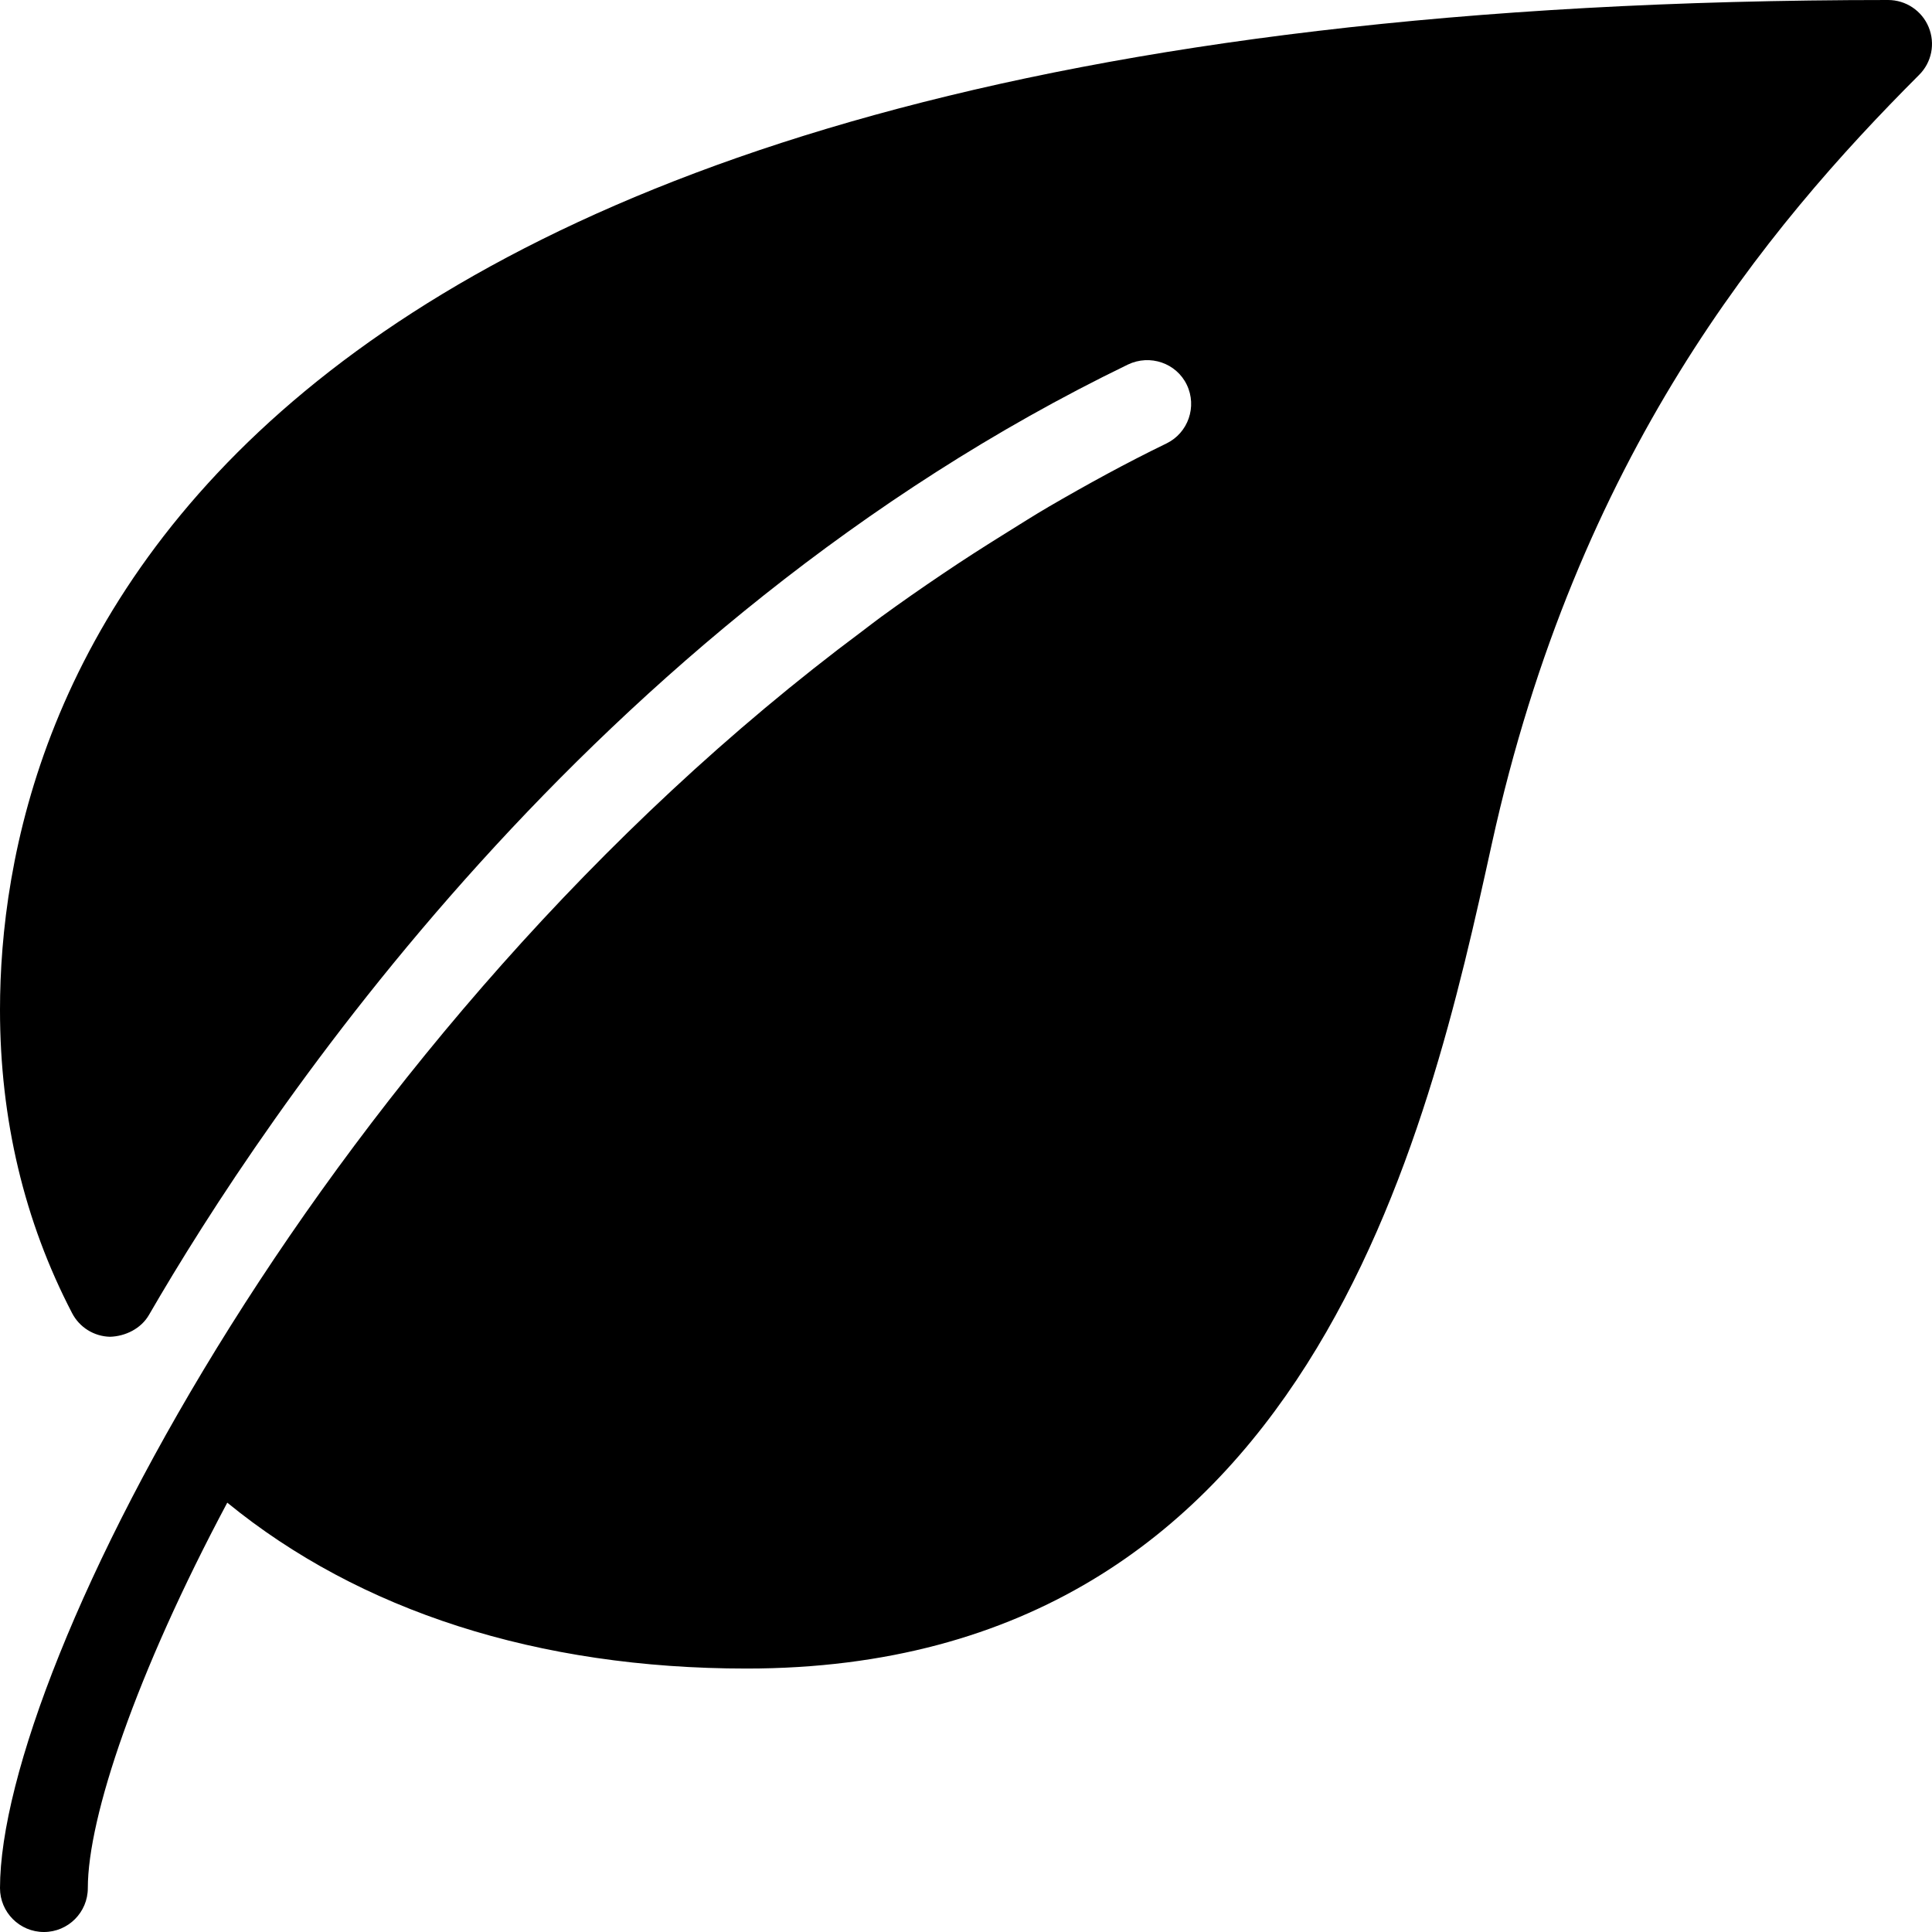
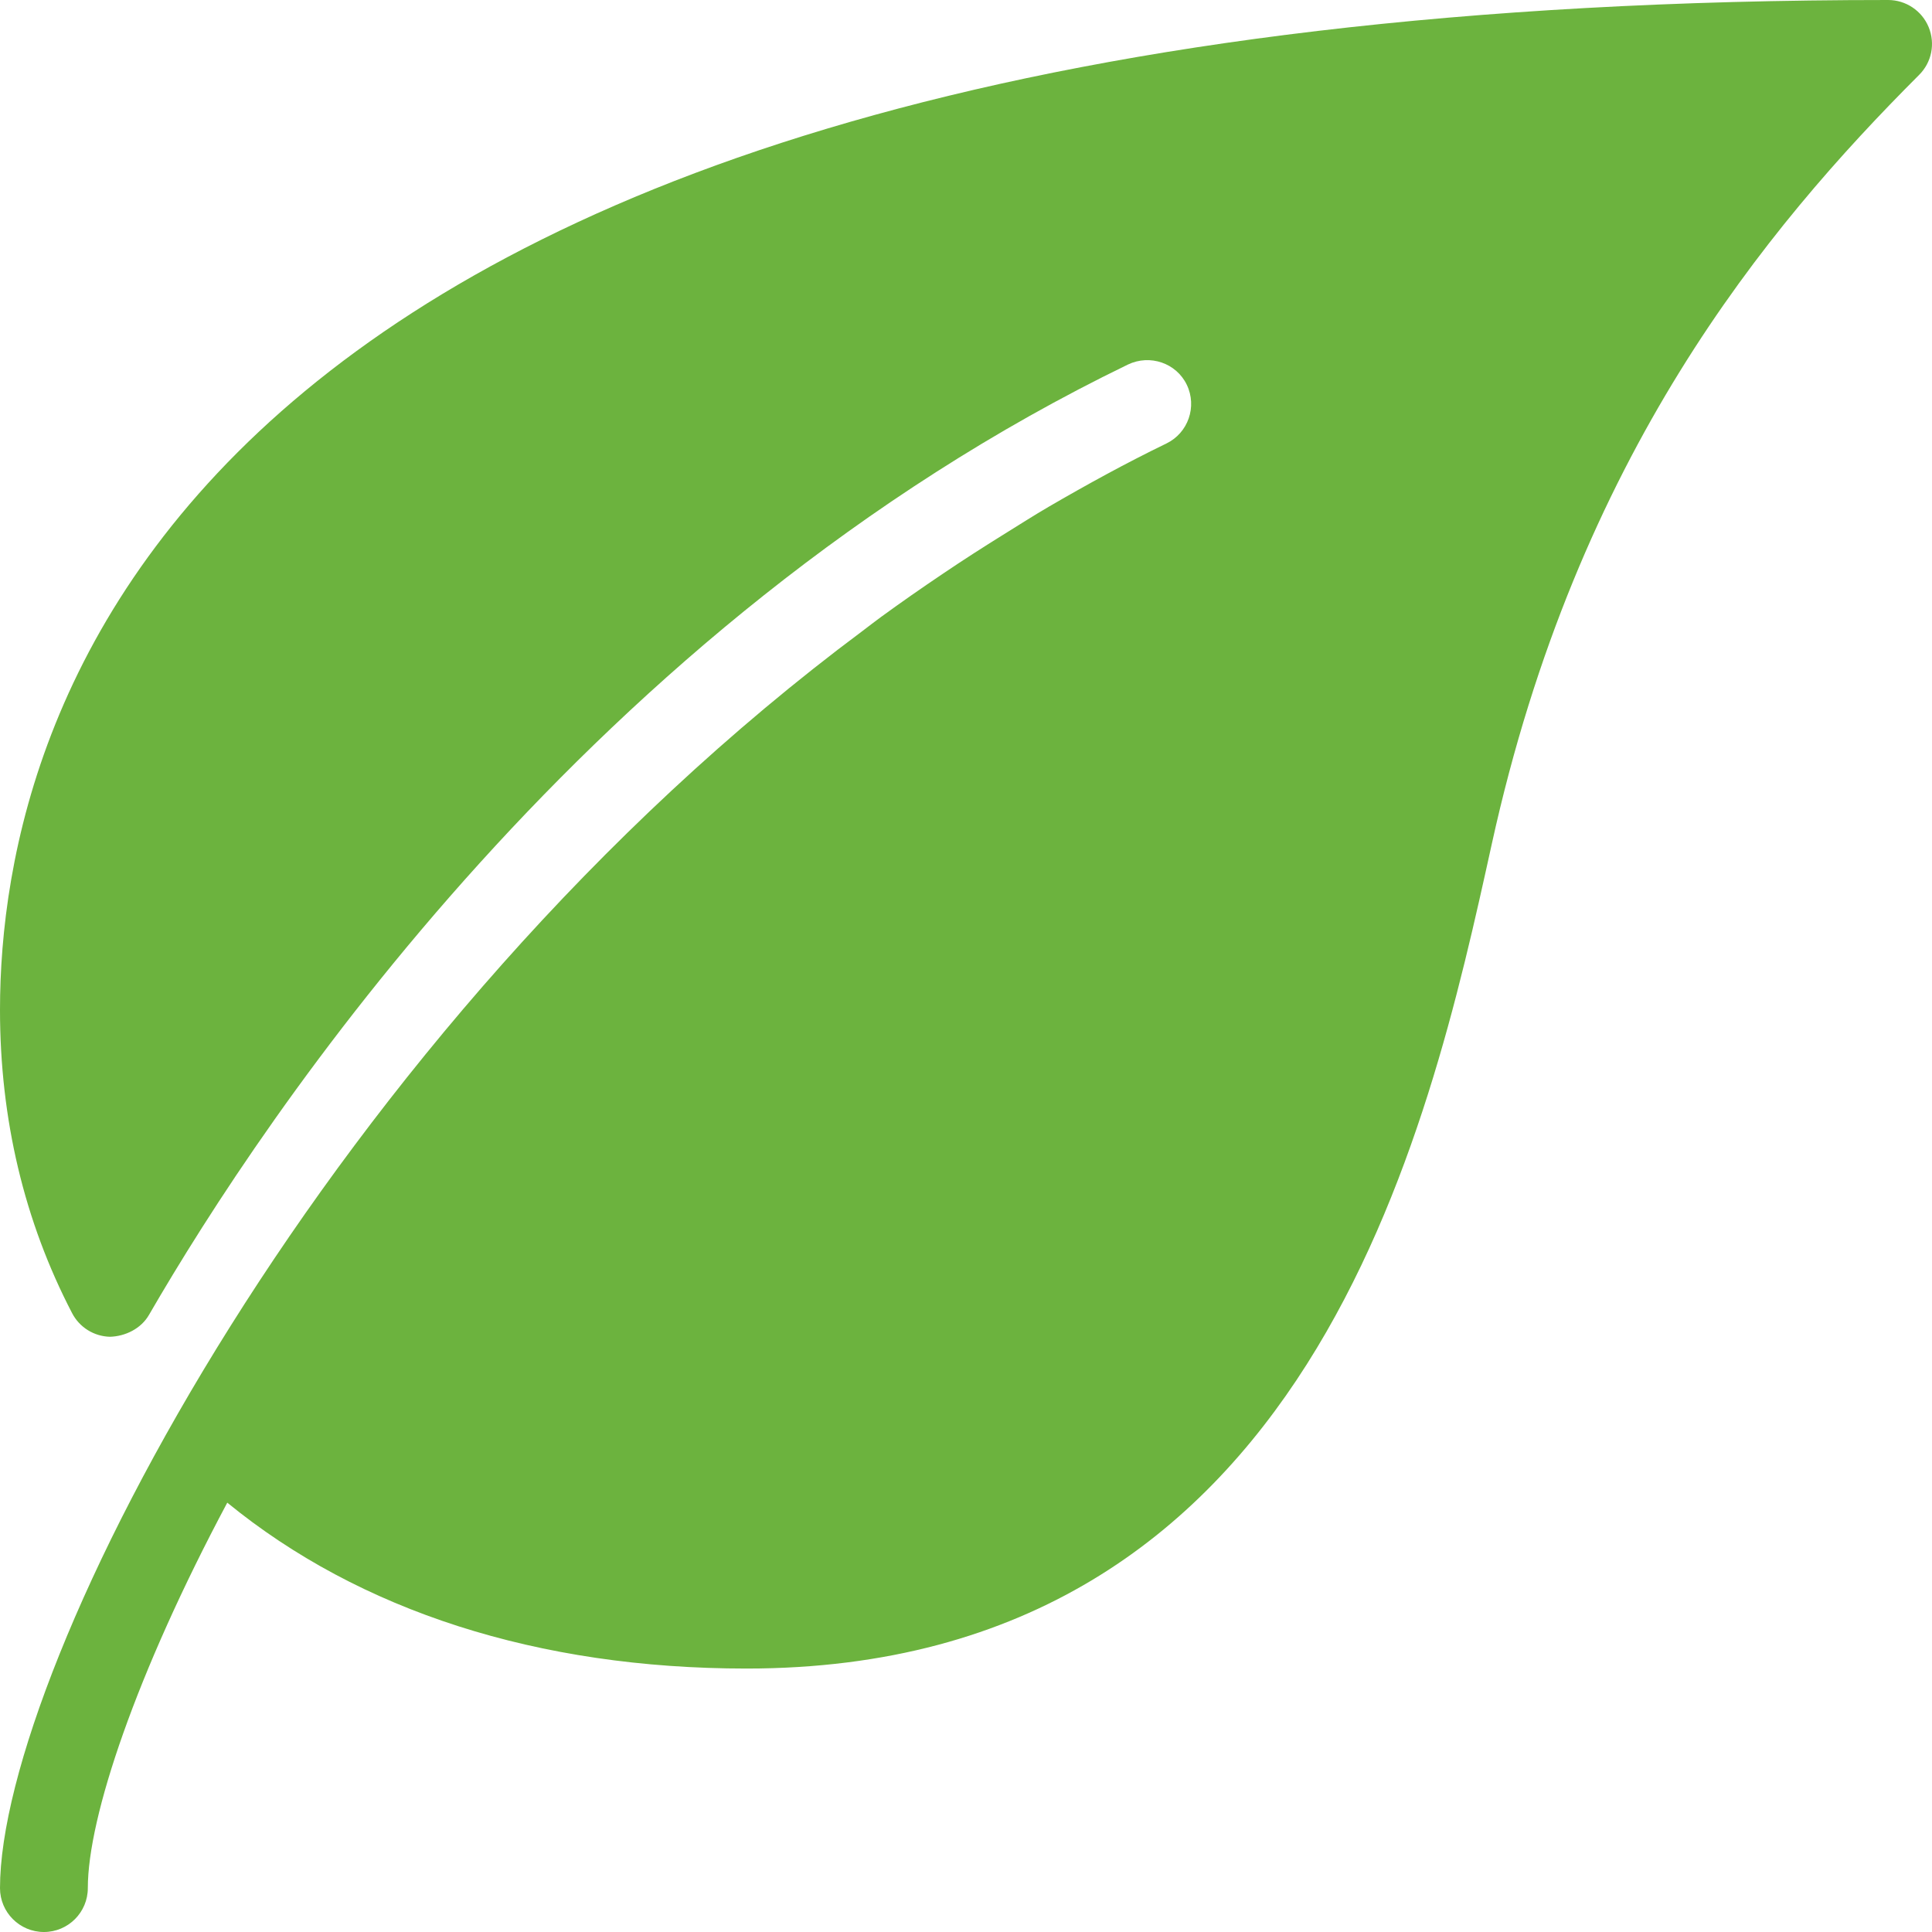
- <svg xmlns="http://www.w3.org/2000/svg" version="1.1" id="Layer_1" x="0px" y="0px" viewBox="0 0 469.333 469.333" style="enable-background:new 0 0 469.333 469.333;" xml:space="preserve">
+ <svg xmlns="http://www.w3.org/2000/svg" version="1.1" id="Layer_1" x="0px" y="0px" viewBox="0 0 469.333 469.333" fill="#6cb33e" style="enable-background:new 0 0 469.333 469.333;" xml:space="preserve">
  <g>
    <g>
      <path d="M468.523,6.592C466.88,2.603,462.976,0,458.667,0C44.694,0,0,171.563,0,245.333c0,26.539,5.888,51.328,17.515,73.664    c1.792,3.456,5.333,5.653,9.216,5.739c3.669-0.107,7.531-1.941,9.472-5.333C64.15,271.104,143.296,151.893,274.006,88.555    c5.355-2.56,11.755-0.363,14.293,4.907c2.56,5.312,0.341,11.712-4.949,14.272c-9.856,4.779-19.328,9.984-28.608,15.381    c-3.541,2.069-6.976,4.267-10.453,6.421c-5.227,3.243-10.389,6.549-15.424,9.963c-5.013,3.371-9.963,6.827-14.827,10.368    c-1.515,1.109-2.965,2.24-4.459,3.371C79.488,250.176,0,404.821,0,458.667c0,5.888,4.779,10.667,10.667,10.667    s10.667-4.779,10.667-10.667c0-17.195,11.712-52.053,33.877-93.632c32.171,26.304,75.456,40.299,126.123,40.299    c136.981,0,165.675-130.347,181.077-200.384c20.736-94.251,66.368-149.312,103.787-186.752    C469.27,15.147,470.166,10.581,468.523,6.592z" />
    </g>
  </g>
  <g>
</g>
  <g>
</g>
  <g>
</g>
  <g>
</g>
  <g>
</g>
  <g>
</g>
  <g>
</g>
  <g>
</g>
  <g>
</g>
  <g>
</g>
  <g>
</g>
  <g>
</g>
  <g>
</g>
  <g>
</g>
  <g>
</g>
</svg>
